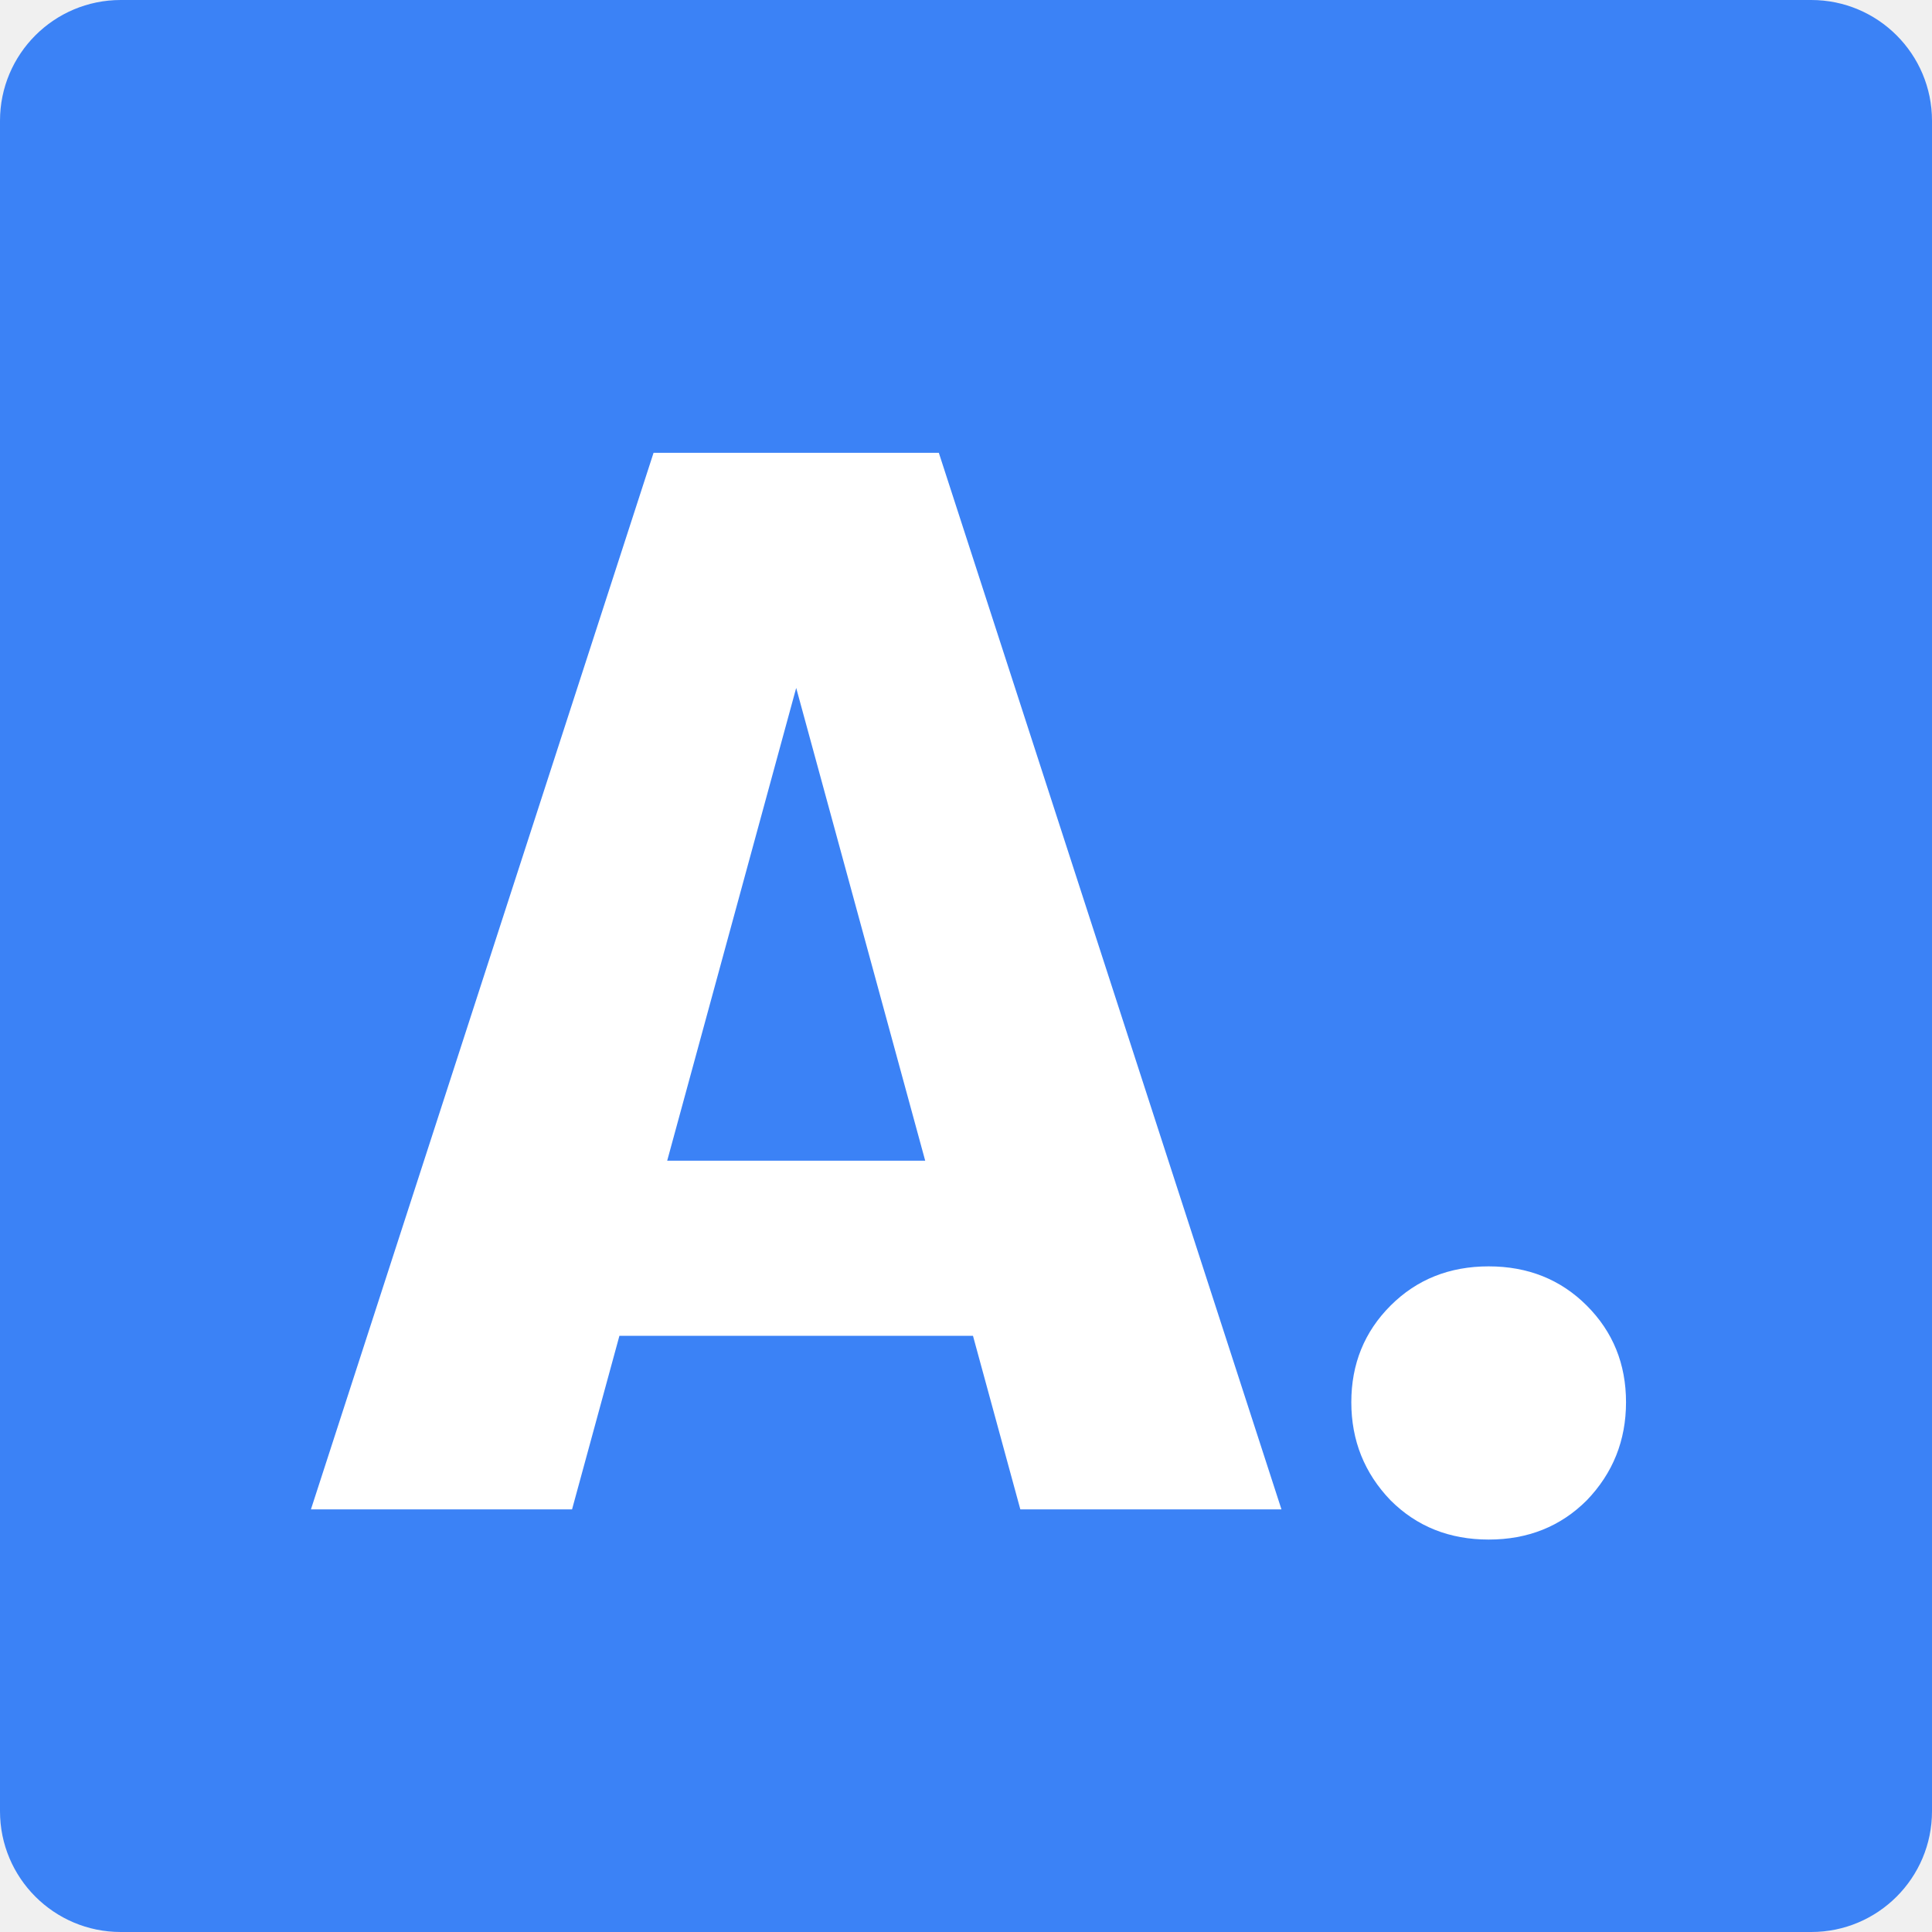
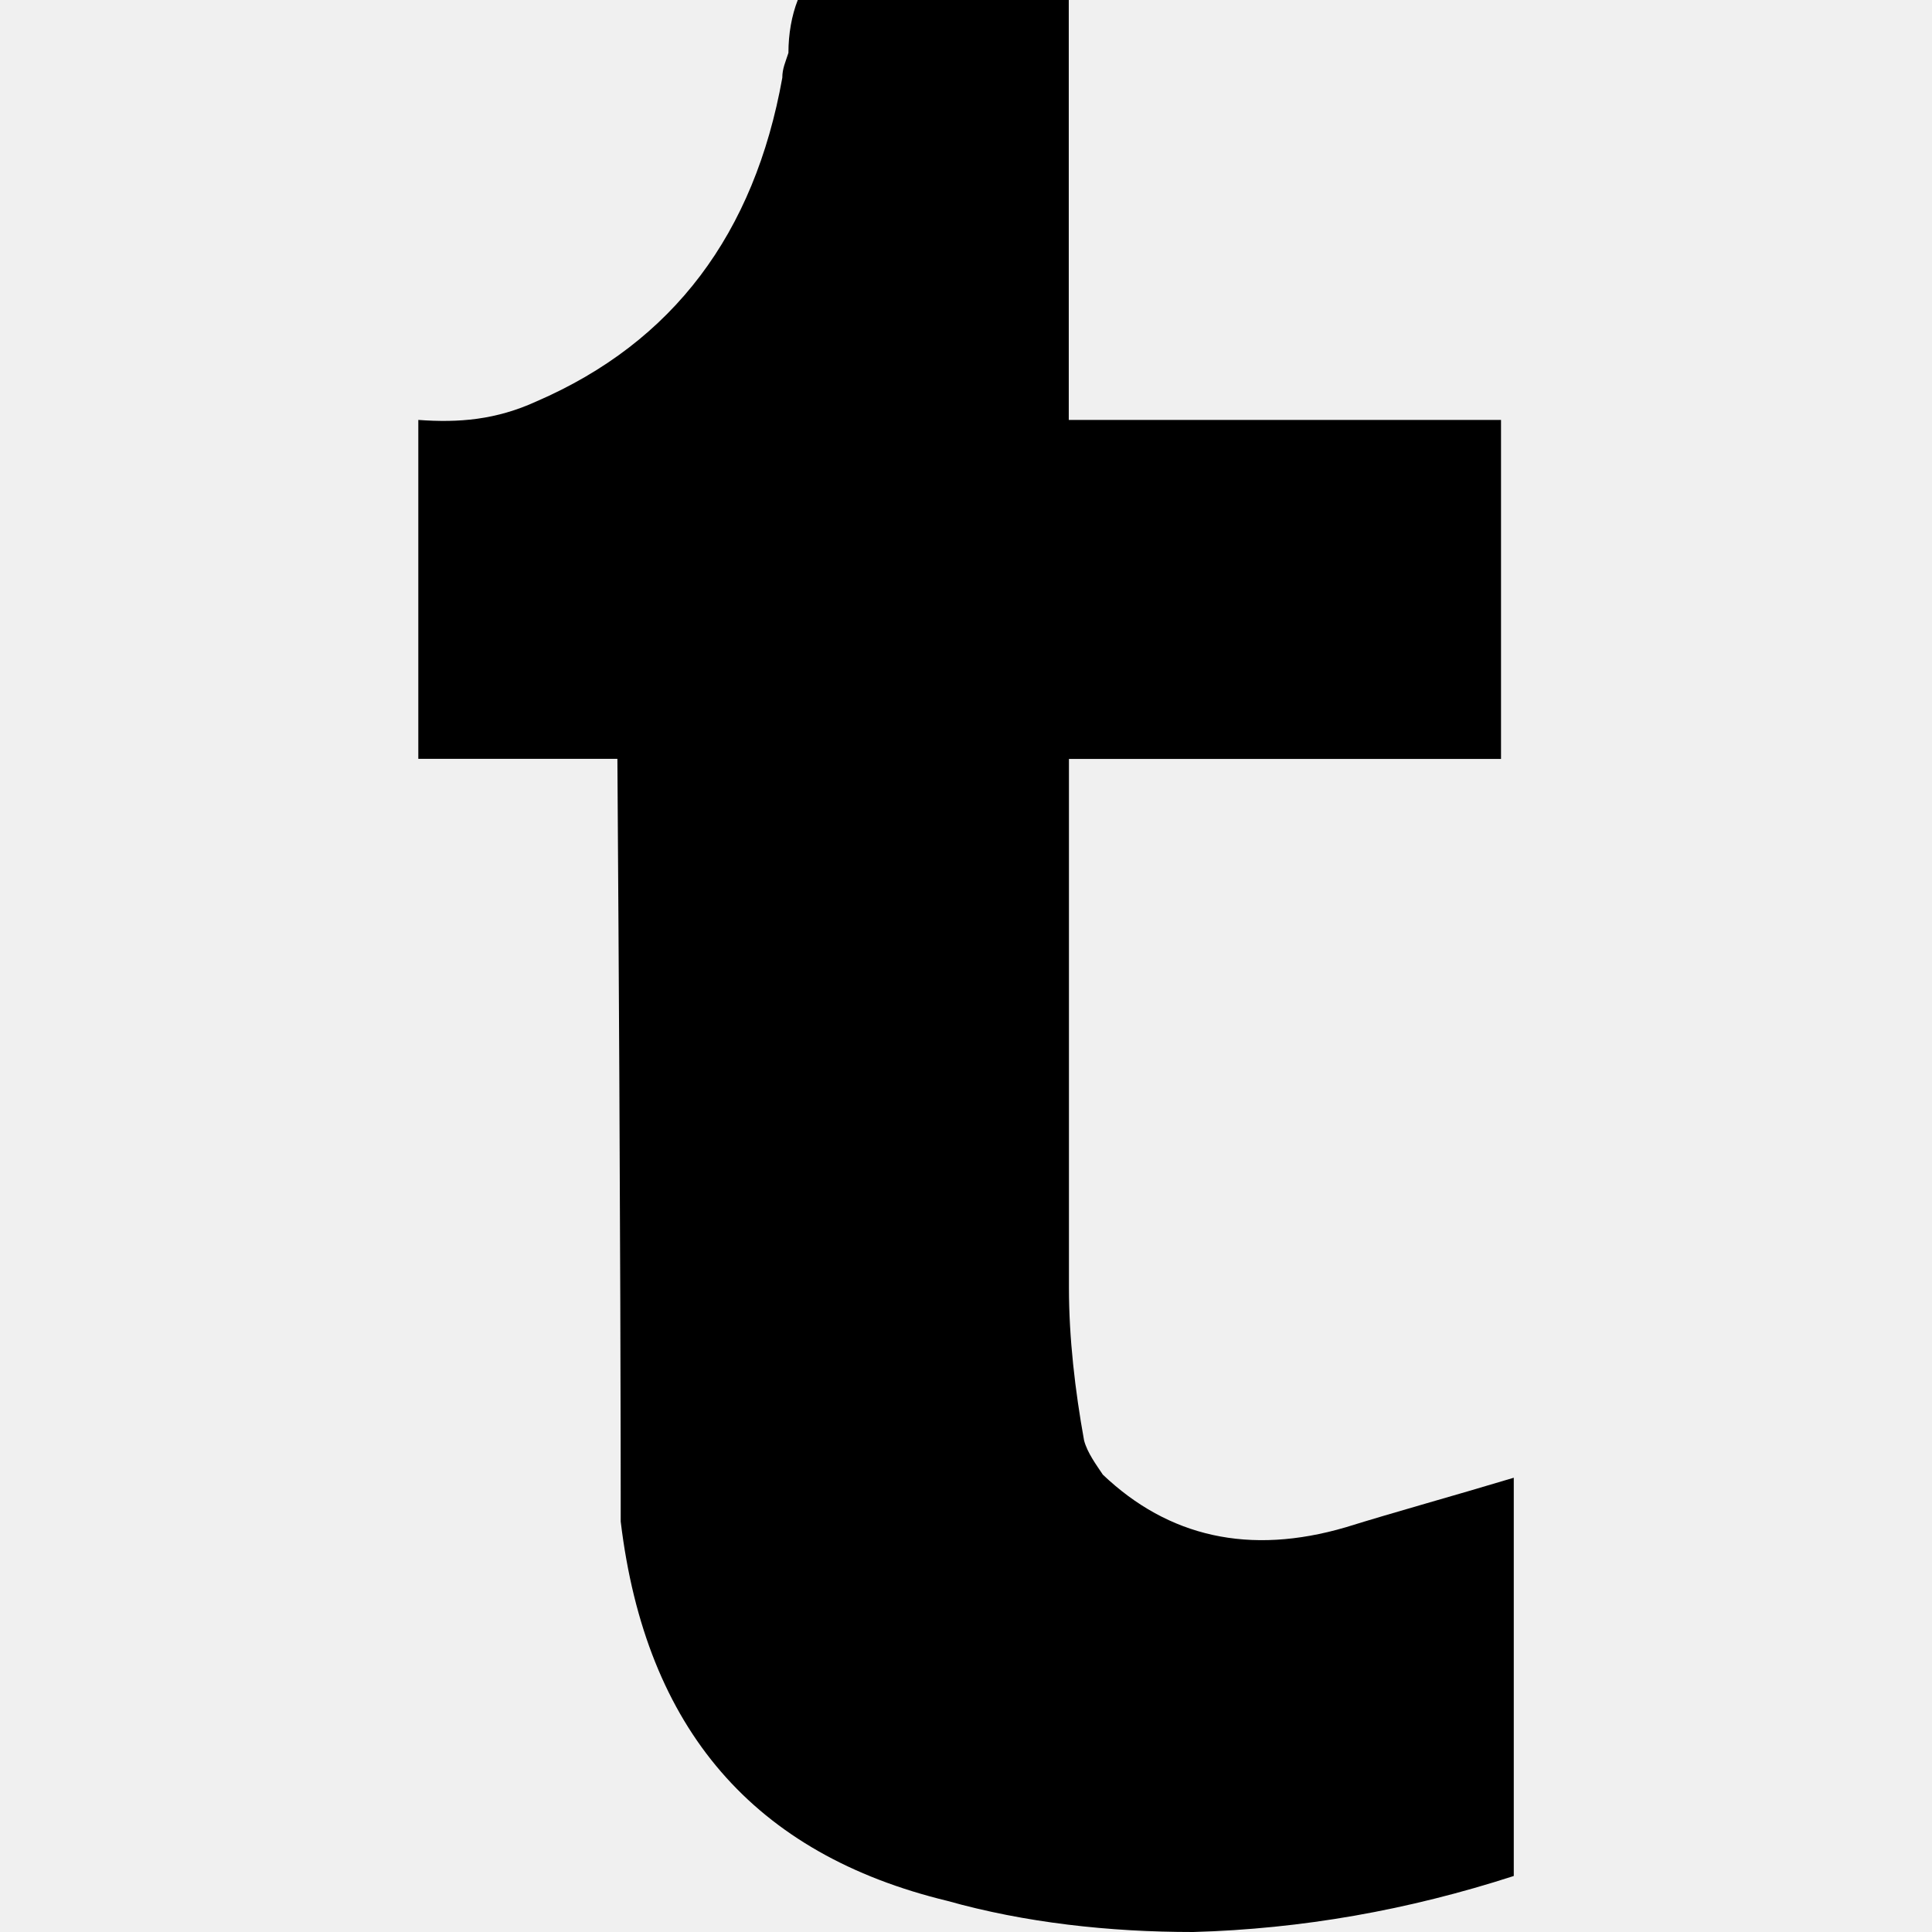
- <svg xmlns="http://www.w3.org/2000/svg" width="32" height="32" viewBox="0 0 32 32" fill="none">
-   <g clip-path="url(#clip0_49_2)">
-     <rect width="32" height="32" rx="2" fill="#3B82F6" />
-     <path d="M10.55 19.225H15.75L16.8 22.125H9.525L10.55 19.225ZM10.825 7.5H14.25L9.475 25H5.15L10.825 7.5ZM12.125 7.5H15.55L21.225 25H16.9L12.125 7.5ZM24.657 25.5C24.007 25.5 23.465 25.283 23.032 24.85C22.599 24.4 22.382 23.858 22.382 23.225C22.382 22.592 22.599 22.058 23.032 21.625C23.465 21.192 24.007 20.975 24.657 20.975C25.307 20.975 25.849 21.192 26.282 21.625C26.715 22.058 26.932 22.592 26.932 23.225C26.932 23.858 26.715 24.4 26.282 24.85C25.849 25.283 25.307 25.5 24.657 25.5Z" fill="white" />
+ <svg xmlns="http://www.w3.org/2000/svg" version="1.1" id="Capa_1" x="0px" y="0px" viewBox="0 0 22.728 22.728" style="enable-background:new 0 0 22.728 22.728;" xml:space="preserve">
+   <g>
+     <path d="M12.573,4.94V0H9.385c-0.072,0.183-0.11,0.4-0.11,0.622C9.241,0.729,9.203,0.806,9.203,0.915   c-0.328,1.829-1.28,3.11-2.892,3.807C5.835,4.94,5.397,4.975,4.921,4.94v3.987h2.342c0.039,5.603,0.039,8.493,0.039,8.64   c0,0.11,0,0.22,0,0.332c0.294,2.449,1.573,3.914,3.843,4.463c0.914,0.257,1.901,0.366,2.892,0.366   c1.279-0.036,2.525-0.256,3.771-0.659v-4.685c-0.731,0.22-1.395,0.402-1.977,0.583c-1.135,0.333-2.087,0.113-2.857-0.619   c-0.073-0.11-0.183-0.257-0.221-0.403c-0.106-0.586-0.178-1.206-0.178-1.795V8.928h5.083V4.94H12.573z" />
+     <g>
+ 	</g>
+     <g>
+ 	</g>
+     <g>
+ 	</g>
+     <g>
+ 	</g>
+     <g>
+ 	</g>
+     <g>
+ 	</g>
+     <g>
+ 	</g>
+     <g>
+ 	</g>
+     <g>
+ 	</g>
+     <g>
+ 	</g>
+     <g>
+ 	</g>
+     <g>
+ 	</g>
+     <g>
+ 	</g>
+     <g>
+ 	</g>
+     <g>
+ 	</g>
  </g>
-   <defs>
-     <clipPath id="clip0_49_2">
-       <rect width="32" height="32" fill="white" />
-     </clipPath>
-   </defs>
+   <g>
+ </g>
+   <g>
+ </g>
+   <g>
+ </g>
+   <g>
+ </g>
+   <g>
+ </g>
+   <g>
+ </g>
+   <g>
+ </g>
+   <g>
+ </g>
+   <g>
+ </g>
+   <g>
+ </g>
+   <g>
+ </g>
+   <g>
+ </g>
+   <g>
+ </g>
+   <g>
+ </g>
+   <g>
+ </g>
</svg>
